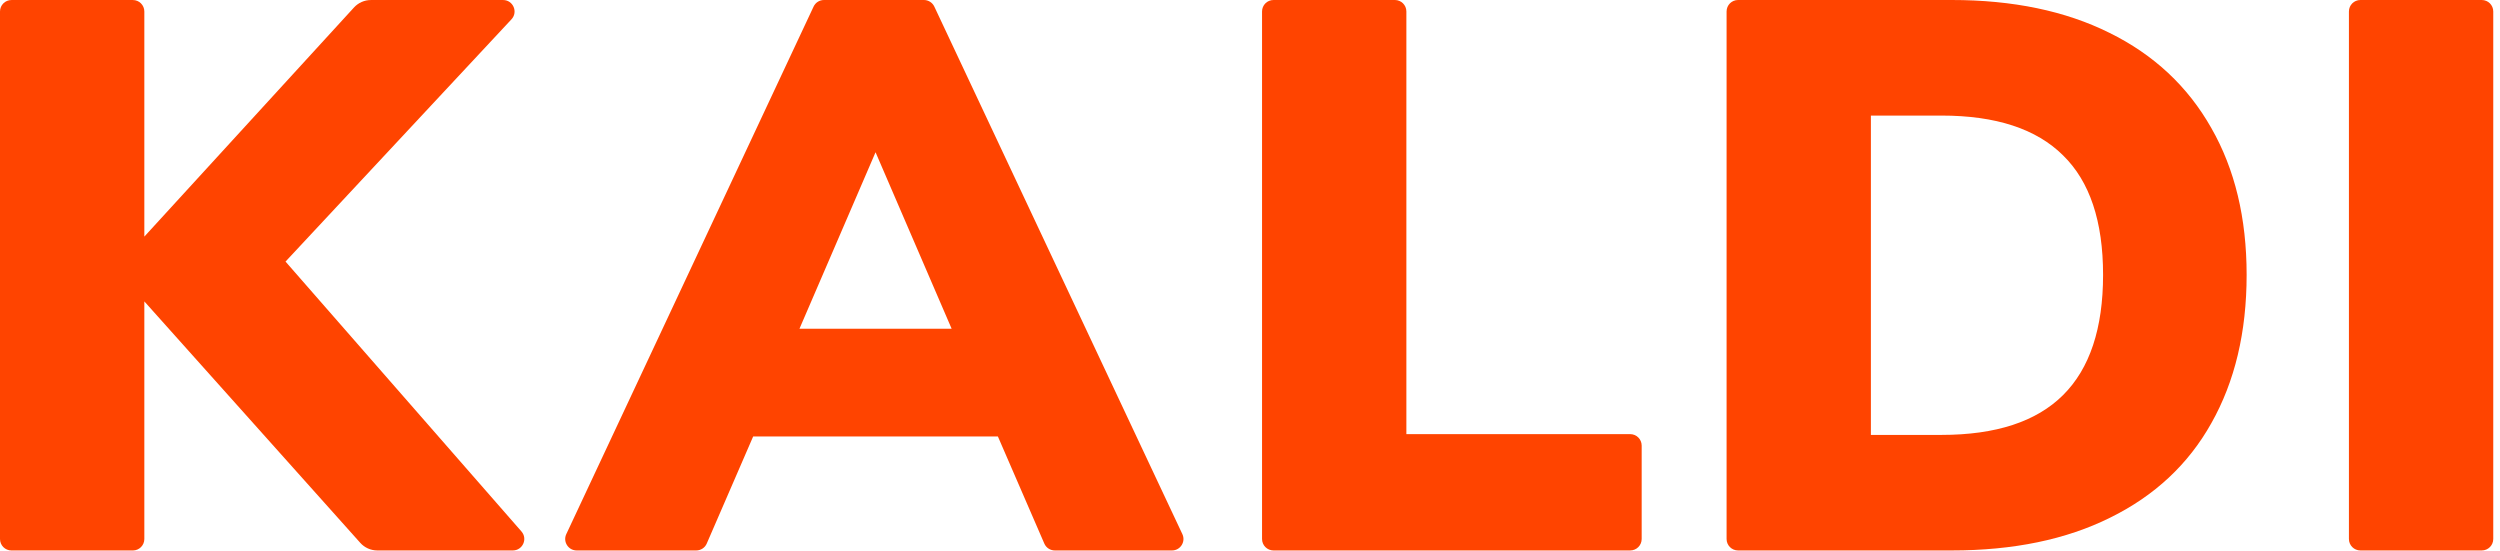
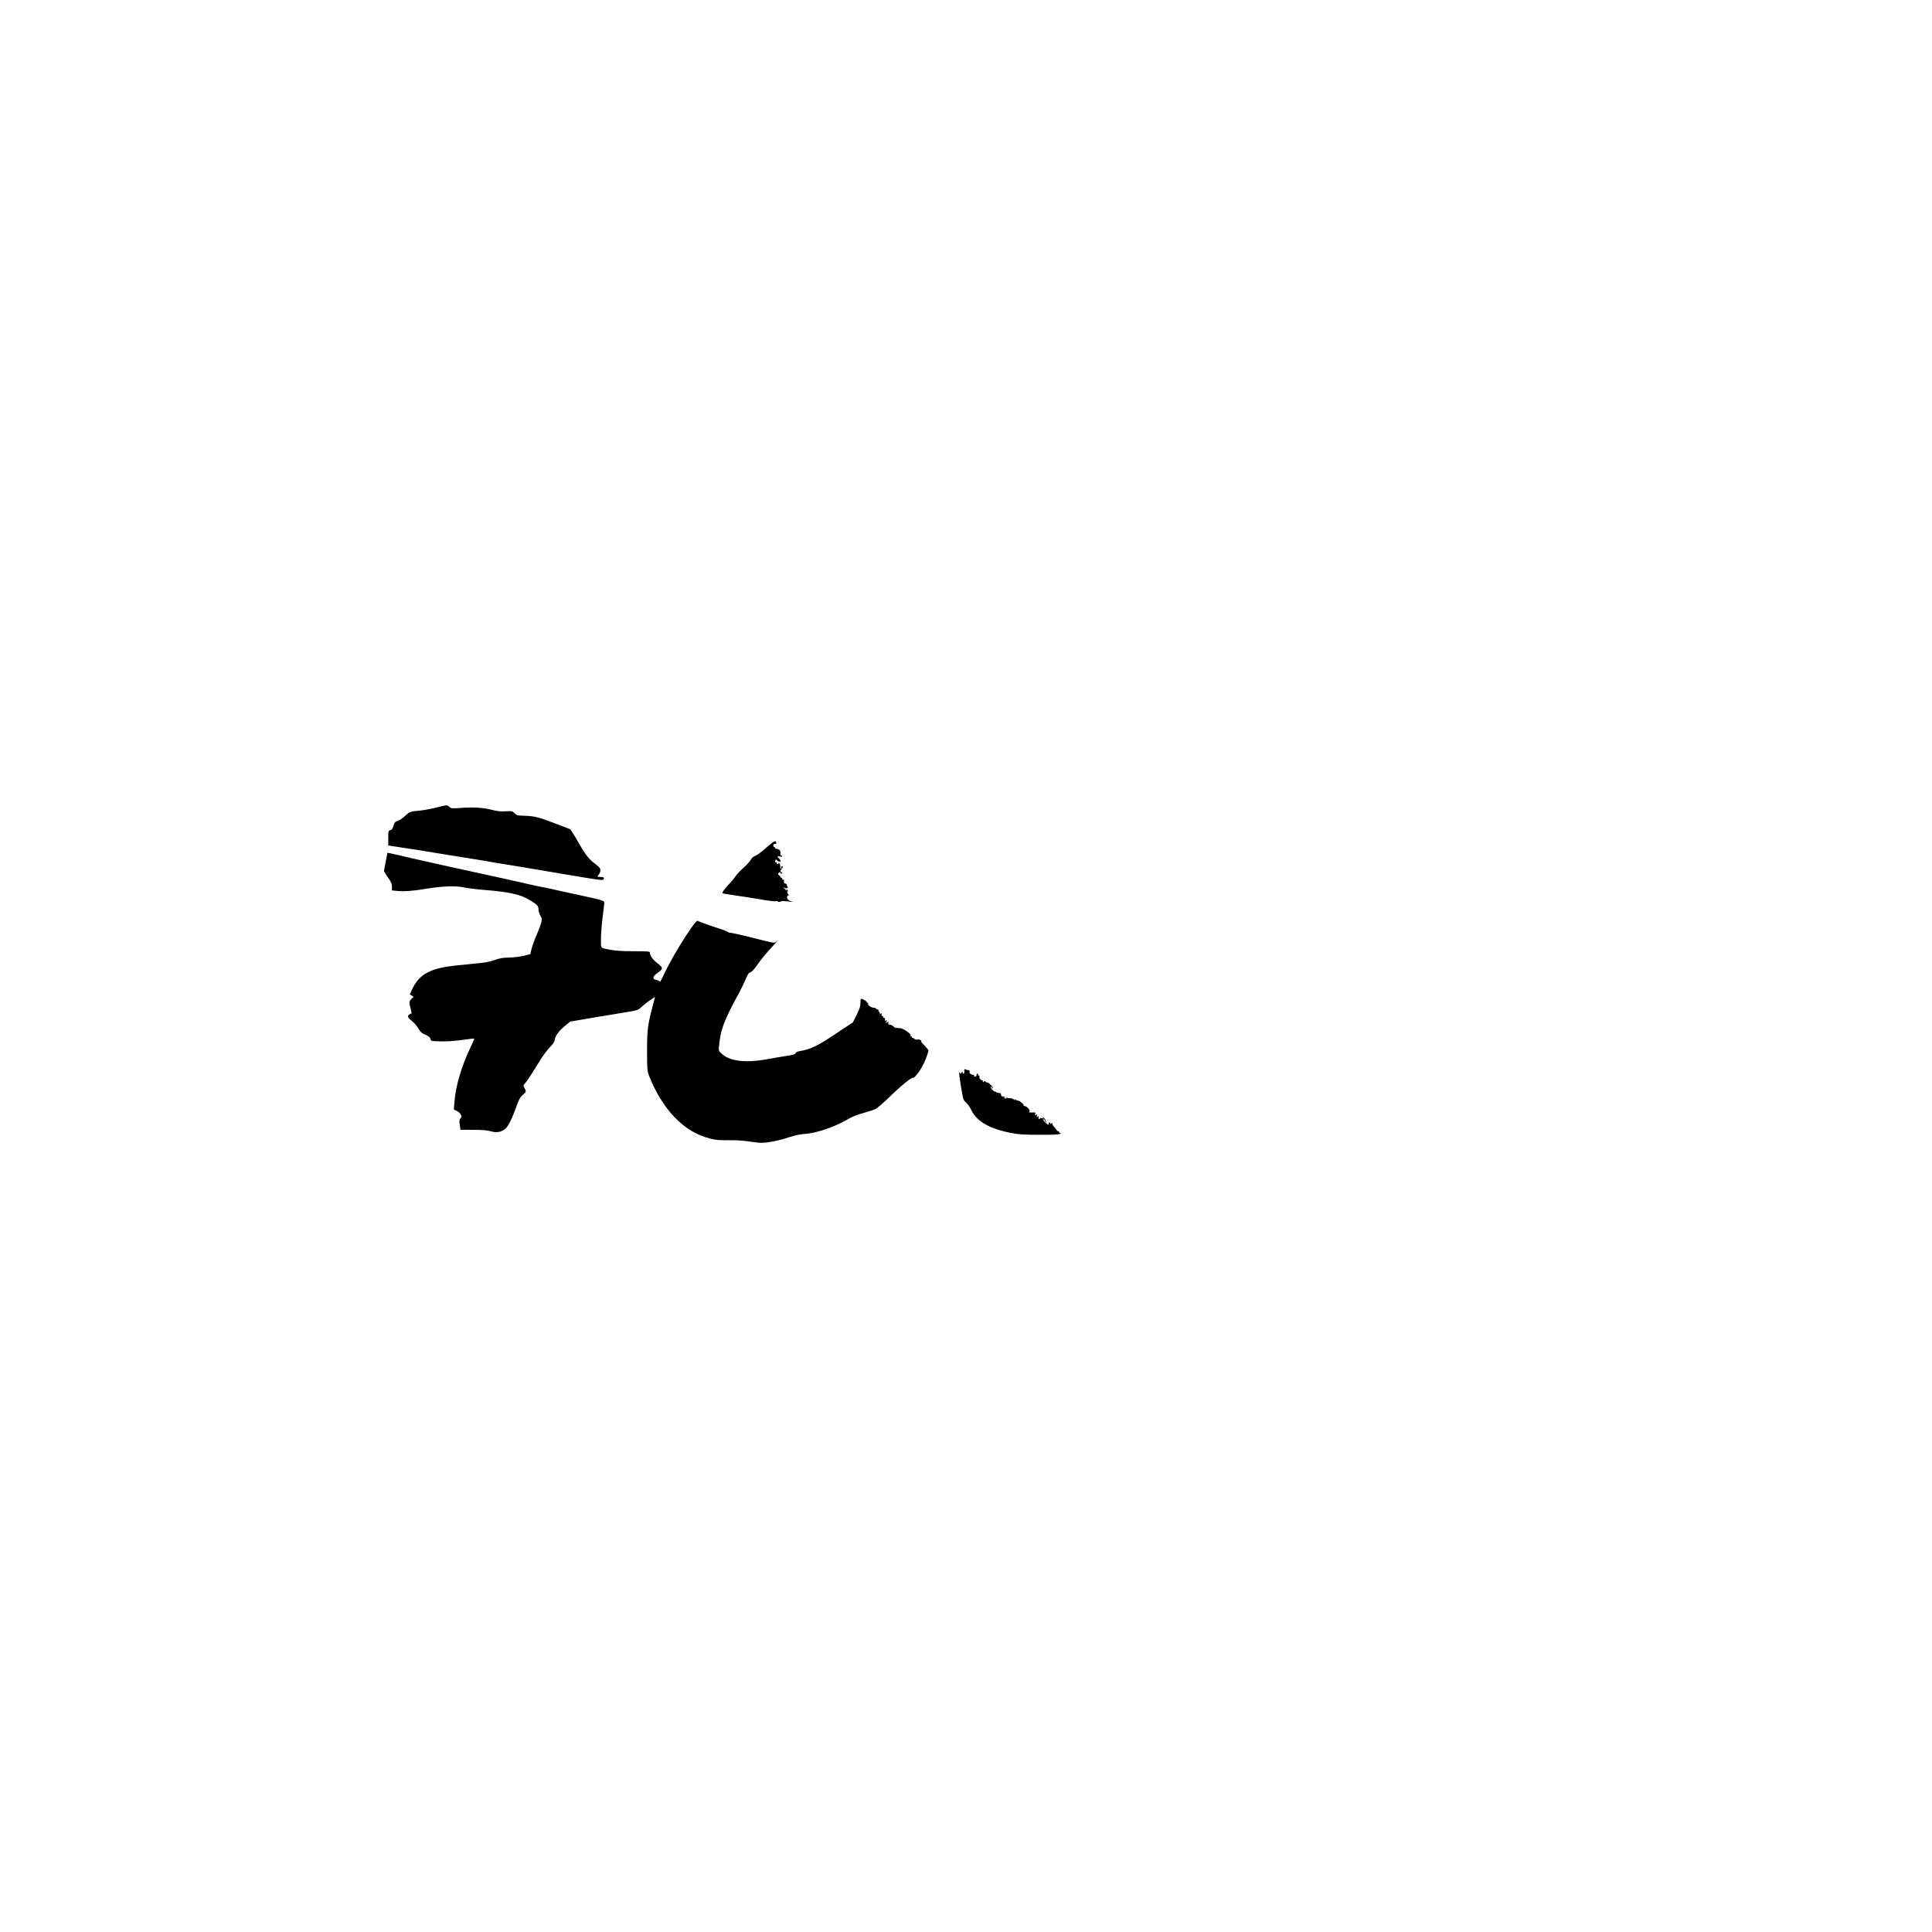
- <svg xmlns="http://www.w3.org/2000/svg" xmlns:xlink="http://www.w3.org/1999/xlink" viewBox="0 0 109 24">
-   <g transform="translate(-1470)">
-     <g style="mix-blend-mode:normal" transform="translate(1470)" fill="#f40">
-       <use xlink:href="#b" style="mix-blend-mode:normal" />
-       <use xlink:href="#c" style="mix-blend-mode:normal" />
-       <use xlink:href="#d" style="mix-blend-mode:normal" />
-       <use xlink:href="#e" style="mix-blend-mode:normal" />
-       <use xlink:href="#f" style="mix-blend-mode:normal" />
-     </g>
+ <svg xmlns="http://www.w3.org/2000/svg" version="1.0" width="2289pt" height="2289pt" viewBox="0 0 2289 2289" preserveAspectRatio="xMidYMid meet">
+   <g transform="translate(0,2289) scale(0.1,-0.1)" fill="#000000" stroke="none">
+     <path d="M5162 13320 c-62 -15 -152 -31 -200 -35 -100 -9 -112 -13 -168 -67 -23 -22 -59 -45 -80 -53 -34 -11 -41 -19 -52 -59 -10 -35 -19 -47 -38 -52 -23 -6 -24 -9 -24 -94 l0 -87 173 -27 c94 -15 190 -29 212 -32 22 -3 114 -18 205 -34 91 -15 230 -38 310 -50 80 -12 190 -30 245 -40 55 -10 118 -21 140 -24 80 -12 479 -78 640 -106 61 -11 124 -22 140 -24 17 -3 131 -21 253 -42 184 -30 225 -35 232 -24 13 21 2 30 -36 30 -38 0 -41 5 -18 31 9 10 17 31 17 47 2 24 -8 36 -63 78 -79 61 -118 111 -211 277 -40 71 -80 131 -88 134 -9 3 -83 32 -166 64 -196 76 -251 90 -366 94 -89 2 -97 4 -123 30 -26 26 -31 27 -103 23 -55 -4 -96 0 -147 13 -111 29 -227 38 -370 28 -123 -9 -131 -8 -151 11 -27 25 -26 25 -163 -10z" />
+     <path d="M9165 12916 c-12 -6 -57 -43 -102 -82 -44 -40 -96 -78 -115 -84 -22 -8 -42 -25 -53 -47 -11 -19 -49 -61 -85 -93 -37 -33 -80 -78 -96 -102 -16 -24 -44 -59 -64 -79 -62 -63 -102 -119 -88 -123 13 -4 54 -11 288 -46 74 -11 176 -28 227 -37 51 -8 101 -13 113 -10 11 3 22 1 25 -3 5 -9 24 -8 40 1 6 4 24 5 40 3 65 -8 119 -12 97 -8 -45 10 -67 28 -67 54 1 16 6 24 15 22 11 -3 10 1 -3 15 -11 13 -13 23 -6 30 7 7 4 14 -8 24 -17 13 -17 13 -3 -6 11 -15 7 -14 -13 4 -15 14 -27 27 -27 30 0 3 5 0 11 -6 6 -6 19 -8 30 -6 15 4 17 8 8 19 -6 8 -8 14 -5 14 4 0 1 6 -6 14 -7 8 -16 12 -20 9 -7 -4 -12 20 -9 40 0 4 -5 6 -11 5 -7 -2 -12 3 -10 10 1 6 -2 11 -7 10 -5 -2 -9 1 -9 5 -1 5 -9 16 -20 25 -16 14 -17 19 -6 30 16 14 28 16 19 2 -3 -5 2 -10 12 -10 16 0 16 1 1 16 -15 15 -15 18 2 37 19 20 18 43 -1 31 -5 -3 -7 -9 -4 -14 3 -5 1 -11 -4 -14 -5 -3 -7 8 -6 24 1 17 -4 35 -13 42 -9 7 -13 8 -9 2 3 -6 0 -11 -8 -11 -8 0 -13 5 -12 11 1 6 -3 10 -10 9 -6 -1 -10 4 -9 12 3 23 12 27 26 10 15 -18 41 -20 38 -2 -2 6 -11 19 -20 28 -25 23 -23 26 13 21 22 -3 30 -1 25 7 -4 6 -11 9 -16 6 -4 -3 -6 8 -4 23 5 32 -12 52 -45 55 -11 0 -19 6 -18 12 1 5 -3 9 -8 8 -6 -1 -12 7 -12 18 -2 17 7 23 29 20 7 0 5 26 -3 32 -2 2 -13 -1 -24 -7z" />
+     <path d="M4590 12786 c0 0 -9 -47 -20 -104 -11 -56 -20 -107 -20 -112 0 -5 21 -39 47 -77 39 -55 47 -76 47 -110 l-1 -42 65 -7 c78 -8 187 0 347 27 179 30 344 36 436 16 41 -9 158 -24 261 -32 286 -23 420 -54 528 -121 88 -54 100 -68 100 -109 0 -21 10 -53 21 -72 20 -32 21 -40 11 -84 -7 -27 -32 -96 -57 -153 -25 -57 -51 -130 -58 -162 l-14 -59 -74 -19 c-42 -10 -118 -19 -174 -21 -79 -1 -115 -8 -174 -29 -44 -16 -114 -31 -170 -36 -53 -6 -169 -17 -259 -26 -333 -32 -466 -102 -552 -292 l-24 -53 23 -15 22 -16 -26 -23 c-29 -28 -30 -40 -10 -115 8 -30 13 -54 12 -55 -1 0 -11 -5 -22 -11 -34 -19 -28 -40 22 -78 27 -20 62 -60 78 -89 19 -32 42 -57 60 -65 65 -28 79 -38 85 -62 6 -25 8 -25 121 -28 75 -2 164 4 254 17 77 11 142 18 144 16 2 -3 -15 -43 -38 -90 -111 -229 -184 -473 -197 -663 l-7 -87 34 -16 c19 -9 41 -28 48 -43 13 -23 12 -28 -3 -45 -14 -16 -16 -28 -9 -77 l8 -59 150 -1 c109 0 166 -5 208 -17 65 -19 119 -12 168 24 33 23 80 112 124 234 45 123 57 147 95 178 35 30 36 38 13 77 -16 28 -16 29 18 68 19 22 77 111 129 197 60 100 116 178 151 214 42 42 58 65 62 94 8 48 46 100 121 163 l61 50 220 38 c121 21 302 51 403 67 182 30 183 30 220 67 39 37 162 127 162 118 0 -3 -13 -54 -29 -113 -57 -214 -65 -279 -65 -528 1 -224 2 -232 27 -298 70 -181 178 -357 294 -478 130 -136 263 -217 428 -259 65 -17 107 -21 220 -19 89 1 177 -5 240 -15 55 -9 121 -16 146 -16 75 0 216 28 328 66 70 23 129 36 180 39 141 8 362 83 523 178 48 28 108 52 177 70 57 16 123 37 145 49 23 11 100 78 171 148 128 124 245 220 270 220 37 0 135 155 168 265 8 28 16 53 18 57 2 4 -18 30 -46 58 -27 27 -45 50 -41 50 5 0 3 6 -3 14 -7 8 -23 12 -40 10 -17 -3 -33 1 -41 11 -7 8 -17 12 -23 8 -6 -3 -7 -1 -3 5 4 7 0 12 -11 13 -10 0 -13 3 -6 6 29 11 -91 96 -129 92 -13 -2 -29 1 -37 5 -10 7 -12 5 -6 -5 4 -8 -5 -2 -22 14 -16 15 -39 27 -50 27 -17 0 -21 5 -18 21 4 17 2 19 -11 8 -8 -6 -17 -9 -21 -5 -3 3 -2 6 4 6 5 0 10 7 10 15 0 11 -4 12 -13 4 -10 -8 -12 -6 -9 10 2 14 -1 21 -11 21 -8 0 -13 6 -11 13 1 6 -3 11 -10 10 -7 -2 -10 6 -8 18 4 18 2 19 -12 7 -10 -7 -14 -8 -10 -1 4 6 1 18 -7 26 -8 8 -12 17 -9 21 4 3 -1 6 -10 6 -10 0 -17 5 -17 10 0 6 -12 10 -27 10 -32 1 -78 34 -68 50 4 6 3 9 -2 8 -4 -2 -10 2 -12 7 -5 13 -31 31 -56 39 -18 5 -20 1 -21 -47 0 -41 -9 -71 -45 -141 l-44 -89 -195 -129 c-231 -155 -304 -189 -442 -213 -22 -3 -39 -12 -42 -23 -5 -14 -30 -21 -118 -34 -62 -10 -165 -27 -228 -39 -241 -44 -428 -22 -523 61 -39 34 -43 42 -40 77 18 212 58 319 243 656 23 43 57 113 74 155 25 60 37 77 56 82 17 4 45 35 87 95 34 50 108 140 164 200 57 61 89 97 71 81 -31 -29 -32 -29 -89 -17 -32 7 -116 27 -188 46 -145 37 -282 67 -290 65 -3 -1 -16 4 -28 12 -12 7 -56 24 -97 37 -122 39 -244 83 -255 92 -22 17 -270 -371 -377 -591 -33 -69 -62 -127 -64 -129 -2 -2 -9 1 -16 7 -7 5 -24 12 -38 14 -43 6 -37 40 15 77 75 53 75 63 6 117 -57 44 -91 92 -91 128 0 14 -22 16 -187 16 -124 0 -215 5 -268 15 -140 26 -125 10 -125 133 0 59 9 175 20 257 11 83 20 160 20 172 0 23 -23 29 -365 103 -77 16 -187 41 -245 54 -58 13 -123 27 -145 30 -22 4 -119 25 -215 47 -96 22 -204 46 -240 54 -553 120 -942 206 -1060 234 -138 33 -300 70 -300 67z" />
+     <path d="M11425 10200 c2 -21 -2 -30 -12 -30 -8 0 -11 5 -8 10 10 17 -7 11 -22 -7 -8 -10 -12 -13 -9 -6 4 6 2 14 -3 17 -12 8 -9 -25 19 -194 22 -129 24 -136 56 -163 18 -15 47 -57 64 -92 63 -131 211 -217 464 -267 95 -19 144 -22 343 -23 179 0 235 3 245 13 11 11 10 13 -2 10 -8 -2 -14 3 -13 9 2 7 -2 12 -8 10 -6 -1 -16 7 -22 17 -7 11 -22 31 -35 44 -12 13 -19 29 -15 35 4 7 -2 5 -12 -3 -11 -9 -16 -10 -11 -2 4 7 1 12 -9 12 -9 0 -14 -4 -10 -9 3 -5 1 -12 -3 -15 -5 -3 -23 10 -41 28 -24 24 -29 36 -20 41 8 6 10 4 4 -5 -6 -9 -4 -11 5 -5 8 5 11 4 7 -2 -4 -6 3 -19 16 -29 22 -19 22 -19 4 2 -9 11 -15 23 -12 26 3 3 -5 13 -17 24 -12 10 -18 13 -13 5 6 -11 3 -13 -13 -9 -12 4 -22 2 -22 -3 0 -5 -4 -9 -9 -9 -6 0 -8 9 -6 21 3 17 2 19 -10 9 -12 -10 -13 -8 -10 10 3 18 2 20 -10 10 -12 -10 -13 -8 -10 10 3 18 0 21 -23 20 -45 -3 -59 -1 -45 8 16 10 -24 62 -52 66 -11 2 -19 6 -17 10 5 12 -47 56 -66 56 -10 0 -24 6 -31 13 -11 10 -12 9 -6 -3 6 -10 2 -9 -12 3 -12 10 -32 17 -45 16 -13 -2 -29 1 -37 5 -9 6 -12 5 -7 -2 7 -12 -20 -10 -31 3 -4 4 -2 5 6 0 9 -5 12 -4 7 3 -4 7 -16 12 -27 12 -12 0 -19 7 -19 20 0 15 -7 20 -24 20 -14 0 -28 5 -31 10 -4 6 -10 8 -14 6 -4 -3 -20 8 -35 23 -20 21 -24 31 -15 36 8 6 10 4 4 -5 -6 -9 -4 -11 5 -5 9 6 11 4 5 -5 -6 -9 -4 -11 4 -5 9 5 4 17 -20 41 -18 18 -36 31 -40 29 -4 -3 -15 2 -23 11 -9 8 -16 11 -16 5 0 -6 -5 -11 -11 -11 -5 0 -7 5 -4 10 3 6 1 10 -5 10 -19 0 -42 29 -36 45 3 8 0 14 -7 12 -7 -1 -11 4 -9 11 1 6 -2 12 -8 12 -5 0 -10 -9 -10 -19 0 -19 -22 -23 -37 -6 -5 4 -1 5 7 0 9 -5 12 -5 7 1 -5 5 -12 9 -15 9 -30 3 -49 18 -45 35 4 14 0 20 -11 21 -24 2 -30 4 -42 11 -8 5 -11 -2 -9 -22z" />
  </g>
-   <defs>
-     <path id="b" d="M22.735 23.171c.283.323.053.829-.376.829h-5.907c-.285 0-.556-.121-.745-.333l-9.414-10.526v10.36c0 .276-.224.5-.5.5h-5.293c-.276 0-.5-.224-.5-.5v-23c0-.276.224-.5.5-.5h5.293c.276 0 .5.224.5.5v9.815l9.141-9.99c.19-.207.457-.325.738-.325h5.762c.437 0 .664.521.366.841l-9.851 10.563 10.287 11.767z" />
-     <path id="c" d="M45.991 24c-.199 0-.38-.118-.459-.301l-2.024-4.669h-10.67l-2.024 4.669c-.079.183-.259.301-.459.301h-5.212c-.366 0-.608-.381-.453-.712l10.782-23c.082-.176.259-.288.453-.288h4.358c.194 0 .37.112.453.287l10.815 23c.156.332-.086.713-.452.713h-5.108zm-11.135-9.668h6.635l-3.317-7.694-3.317 7.694z" />
-     <path id="d" d="M55.525 24c-.276 0-.5-.224-.5-.5v-23c0-.276.224-.5.5-.5h5.293c.276 0 .5.224.5.5v18.428h9.759c.276 0 .5.224.5.5v4.072c0 .276-.224.5-.5.5h-15.552z" />
-     <path id="e" d="M75.279.5c0-.276.224-.5.5-.5h9.315c2.667 0 4.959.477 6.874 1.43 1.938.953 3.42 2.338 4.446 4.153 1.026 1.793 1.539 3.926 1.539 6.4 0 2.496-.513 4.652-1.539 6.468-1.003 1.793-2.474 3.166-4.412 4.119-1.915.953-4.218 1.43-6.908 1.43h-9.315c-.276 0-.5-.224-.5-.5v-23zm9.37 18.462c2.371 0 4.138-.579 5.301-1.736 1.163-1.157 1.744-2.905 1.744-5.242 0-2.338-.581-4.074-1.744-5.209-1.163-1.157-2.93-1.736-5.301-1.736h-3.078v13.923h3.078z" />
-     <path id="f" d="M102.913 24c-.276 0-.5-.224-.5-.5v-23c0-.276.224-.5.5-.5h5.293c.276 0 .5.224.5.5v23c0 .276-.224.5-.5.5h-5.293z" />
-   </defs>
</svg>
